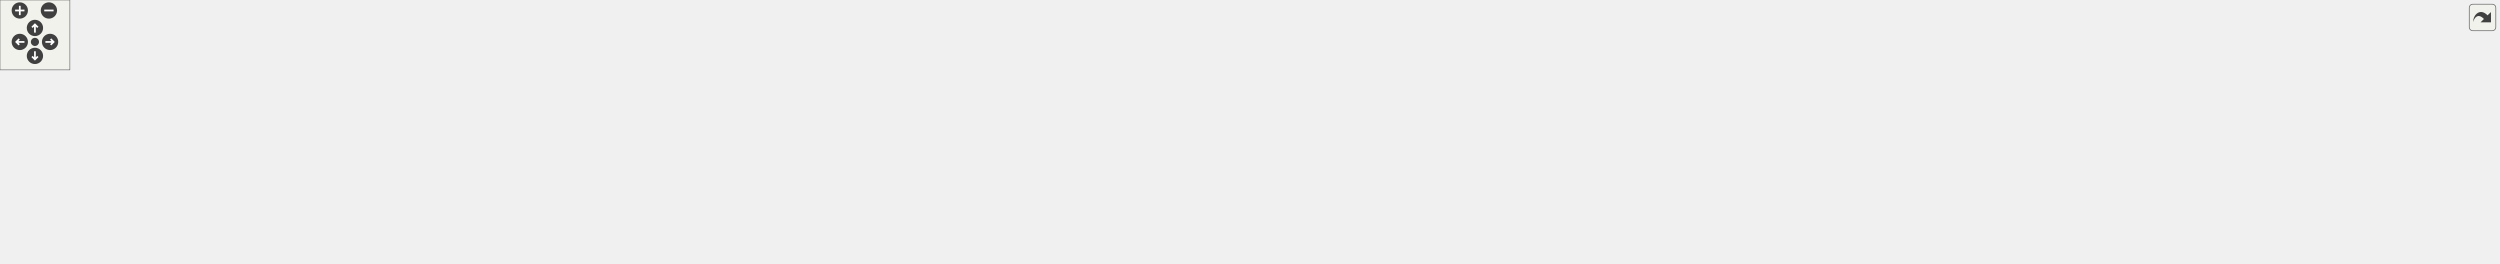
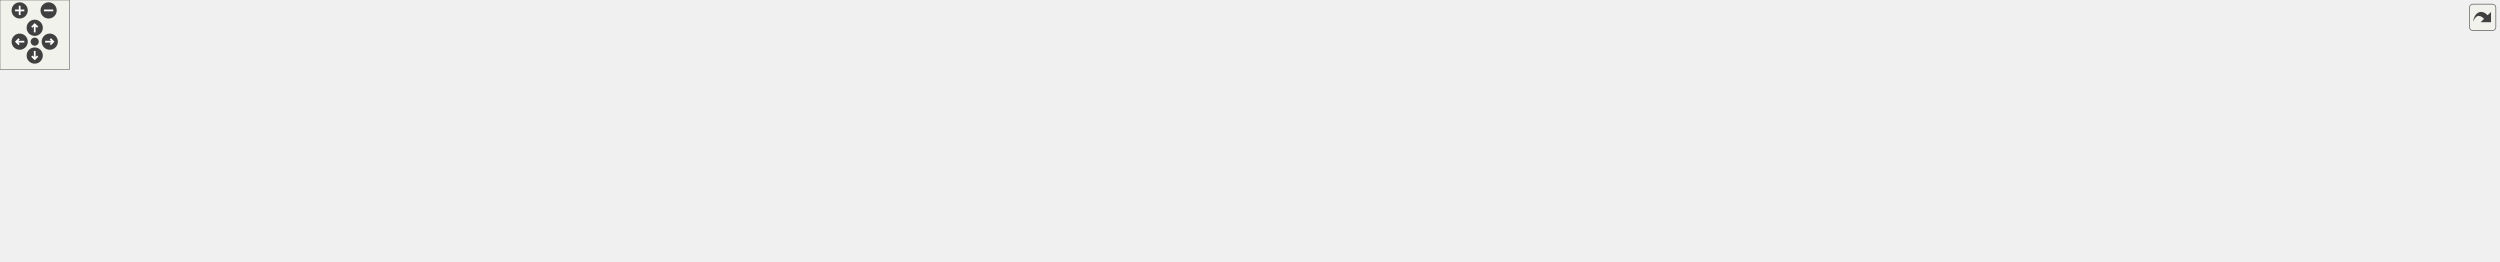
<svg xmlns="http://www.w3.org/2000/svg" xmlns:xlink="http://www.w3.org/1999/xlink" id="main" version="1.1" xml:space="preserve">
  <style type="text/css">
.edge:hover path { stroke: red; }
.edge:hover polygon { stroke: red; fill: red; }
</style>
  <defs>
    <circle id="rim" cx="0" cy="0" r="7" />
    <circle id="rim2" cx="0" cy="0" r="3.5" />
    <g id="zoomPlus">
      <use xlink:href="#rim" fill="#404040">
        <set attributeName="fill" to="#808080" begin="zoomplus.mouseover" end="zoomplus.mouseout" />
      </use>
      <path d="M-4,0h8M0,-4v8" fill="none" stroke="white" stroke-width="1.5" pointer-events="none" />
    </g>
    <g id="zoomMin">
      <use xlink:href="#rim" fill="#404040">
        <set attributeName="fill" to="#808080" begin="zoomminus.mouseover" end="zoomminus.mouseout" />
      </use>
      <path d="M-4,0h8" fill="none" stroke="white" stroke-width="1.5" pointer-events="none" />
    </g>
    <g id="dirArrow">
      <path fill="none" stroke="white" stroke-width="1.5" d="M0,-3.0v7 M-2.5,-0.5L0,-3.0L2.5,-0.5" />
    </g>
    <g id="resetDef">
      <use xlink:href="#rim2" fill="#404040">
        <set attributeName="fill" to="#808080" begin="reset.mouseover" end="reset.mouseout" />
      </use>
    </g>
  </defs>
  <svg id="graph" class="graph">
    <g id="viewport">
      <g id="node1" class="node">
-         <polygon fill="#bfbfbf" stroke="black" points="933,-124.5 933,-165.5 1103,-165.5 1103,-124.5 933,-124.5" />
-         <text text-anchor="start" x="941" y="-153.5" font-family="Helvetica,sans-Serif" font-size="10.00">/home/travis/build</text>
-         <text text-anchor="start" x="941" y="-142.5" font-family="Helvetica,sans-Serif" font-size="10.00">/robotology/wb-toolbox</text>
-         <text text-anchor="middle" x="1018" y="-131.5" font-family="Helvetica,sans-Serif" font-size="10.00">/toolbox/src/InverseKinematics.cpp</text>
+         <polygon fill="#bfbfbf" stroke="black" points="946,-124.5 946,-165.5 1116,-165.5 1116,-124.5 946,-124.5" />
+         <text text-anchor="start" x="954" y="-153.5" font-family="Helvetica,sans-Serif" font-size="10.00">/home/travis/build</text>
+         <text text-anchor="start" x="954" y="-142.5" font-family="Helvetica,sans-Serif" font-size="10.00">/robotology/wb-toolbox</text>
+         <text text-anchor="middle" x="1031" y="-131.5" font-family="Helvetica,sans-Serif" font-size="10.00">/toolbox/src/InverseKinematics.cpp</text>
      </g>
      <g id="node2" class="node">
        <g id="a_node2">
          <a xlink:href="_inverse_kinematics_8h.html" target="_top" xlink:title="InverseKinematics.h">
-             <polygon fill="none" stroke="black" points="6,-62.5 6,-81.5 112,-81.5 112,-62.5 6,-62.5" />
-             <text text-anchor="middle" x="59" y="-69.5" font-family="Helvetica,sans-Serif" font-size="10.00">InverseKinematics.h</text>
+             <polygon fill="none" stroke="black" points="19,-62.5 19,-81.5 125,-81.5 125,-62.5 19,-62.5" />
+             <text text-anchor="middle" x="72" y="-69.5" font-family="Helvetica,sans-Serif" font-size="10.00">InverseKinematics.h</text>
          </a>
        </g>
      </g>
      <g id="edge1" class="edge">
-         <path fill="none" stroke="midnightblue" d="M932.937,-141.548C776.629,-136.374 433.376,-121.904 146,-88 135.388,-86.748 124.103,-85.065 113.299,-83.28" />
-         <polygon fill="midnightblue" stroke="midnightblue" points="113.572,-79.776 103.126,-81.547 112.396,-86.676 113.572,-79.776" />
+         <path fill="none" stroke="midnightblue" d="M945.937,-141.548C789.629,-136.374 446.376,-121.904 159,-88 148.388,-86.748 137.103,-85.065 126.299,-83.28" />
+         <polygon fill="midnightblue" stroke="midnightblue" points="126.572,-79.776 116.126,-81.547 125.396,-86.676 126.572,-79.776" />
      </g>
      <g id="node4" class="node">
        <g id="a_node4">
          <a xlink:href="_block_information_8h.html" target="_top" xlink:title="BlockInformation.h">
-             <polygon fill="none" stroke="black" points="155,-62.5 155,-81.5 253,-81.5 253,-62.5 155,-62.5" />
-             <text text-anchor="middle" x="204" y="-69.5" font-family="Helvetica,sans-Serif" font-size="10.00">BlockInformation.h</text>
+             <polygon fill="none" stroke="black" points="168,-62.5 168,-81.5 266,-81.5 266,-62.5 168,-62.5" />
+             <text text-anchor="middle" x="217" y="-69.5" font-family="Helvetica,sans-Serif" font-size="10.00">BlockInformation.h</text>
          </a>
        </g>
      </g>
      <g id="edge3" class="edge">
-         <path fill="none" stroke="midnightblue" d="M932.947,-142.653C792.395,-139.323 503.204,-127.794 262,-88 255.67,-86.956 249.022,-85.544 242.578,-84.002" />
-         <polygon fill="midnightblue" stroke="midnightblue" points="243.247,-80.561 232.694,-81.506 241.533,-87.348 243.247,-80.561" />
-       </g>
-       <g id="node9" class="node">
-         <polygon fill="none" stroke="#bfbfbf" points="271,-62.5 271,-81.5 317,-81.5 317,-62.5 271,-62.5" />
-         <text text-anchor="middle" x="294" y="-69.5" font-family="Helvetica,sans-Serif" font-size="10.00">Error.h</text>
-       </g>
-       <g id="edge8" class="edge">
-         <path fill="none" stroke="midnightblue" d="M932.707,-140.893C773.775,-134.478 438.272,-117.812 326,-88 323.648,-87.376 321.257,-86.585 318.896,-85.694" />
-         <polygon fill="midnightblue" stroke="midnightblue" points="320.096,-82.4 309.528,-81.64 317.316,-88.824 320.096,-82.4" />
+         <path fill="none" stroke="midnightblue" d="M945.947,-142.653C805.395,-139.323 516.204,-127.794 275,-88 268.67,-86.956 262.022,-85.544 255.578,-84.002" />
+         <polygon fill="midnightblue" stroke="midnightblue" points="256.247,-80.561 245.694,-81.506 254.533,-87.348 256.247,-80.561" />
      </g>
      <g id="node10" class="node">
-         <g id="a_node10">
+         <polygon fill="none" stroke="#bfbfbf" points="284,-62.5 284,-81.5 330,-81.5 330,-62.5 284,-62.5" />
+         <text text-anchor="middle" x="307" y="-69.5" font-family="Helvetica,sans-Serif" font-size="10.00">Error.h</text>
+       </g>
+       <g id="edge9" class="edge">
+         <path fill="none" stroke="midnightblue" d="M945.707,-140.893C786.775,-134.478 451.272,-117.812 339,-88 336.648,-87.376 334.257,-86.585 331.896,-85.694" />
+         <polygon fill="midnightblue" stroke="midnightblue" points="333.096,-82.4 322.528,-81.64 330.316,-88.824 333.096,-82.4" />
+       </g>
+       <g id="node11" class="node">
+         <g id="a_node11">
          <a xlink:href="_signal_8h.html" target="_top" xlink:title="Signal.h">
-             <polygon fill="none" stroke="black" points="335,-62.5 335,-81.5 387,-81.5 387,-62.5 335,-62.5" />
-             <text text-anchor="middle" x="361" y="-69.5" font-family="Helvetica,sans-Serif" font-size="10.00">Signal.h</text>
+             <polygon fill="none" stroke="black" points="348,-62.5 348,-81.5 400,-81.5 400,-62.5 348,-62.5" />
+             <text text-anchor="middle" x="374" y="-69.5" font-family="Helvetica,sans-Serif" font-size="10.00">Signal.h</text>
          </a>
        </g>
      </g>
-       <g id="edge9" class="edge">
-         <path fill="none" stroke="midnightblue" d="M932.837,-144.736C811.697,-143.903 583.514,-135.349 396,-88 393.176,-87.287 390.287,-86.375 387.439,-85.353" />
-         <polygon fill="midnightblue" stroke="midnightblue" points="388.654,-82.07 378.07,-81.59 386.045,-88.565 388.654,-82.07" />
+       <g id="edge10" class="edge">
+         <path fill="none" stroke="midnightblue" d="M945.837,-144.736C824.697,-143.903 596.514,-135.349 409,-88 406.176,-87.287 403.287,-86.375 400.439,-85.353" />
+         <polygon fill="midnightblue" stroke="midnightblue" points="401.654,-82.07 391.07,-81.59 399.045,-88.565 401.654,-82.07" />
      </g>
      <g id="node12" class="node">
-         <polygon fill="none" stroke="#bfbfbf" points="405,-62.5 405,-81.5 485,-81.5 485,-62.5 405,-62.5" />
-         <text text-anchor="middle" x="445" y="-69.5" font-family="Helvetica,sans-Serif" font-size="10.00">WBInterface.h</text>
-       </g>
-       <g id="edge11" class="edge">
-         <path fill="none" stroke="midnightblue" d="M932.568,-139.708C828.406,-133.364 647.398,-118.744 495,-88 490.147,-87.021 485.089,-85.777 480.134,-84.425" />
-         <polygon fill="midnightblue" stroke="midnightblue" points="480.785,-80.97 470.206,-81.551 478.838,-87.694 480.785,-80.97" />
+         <polygon fill="none" stroke="#bfbfbf" points="418,-62.5 418,-81.5 498,-81.5 498,-62.5 418,-62.5" />
+         <text text-anchor="middle" x="458" y="-69.5" font-family="Helvetica,sans-Serif" font-size="10.00">WBInterface.h</text>
+       </g>
+       <g id="edge12" class="edge">
+         <path fill="none" stroke="midnightblue" d="M945.568,-139.708C841.406,-133.364 660.398,-118.744 508,-88 503.147,-87.021 498.089,-85.777 493.134,-84.425" />
+         <polygon fill="midnightblue" stroke="midnightblue" points="493.785,-80.97 483.206,-81.551 491.838,-87.694 493.785,-80.97" />
      </g>
      <g id="node13" class="node">
-         <polygon fill="none" stroke="#bfbfbf" points="503.5,-62.5 503.5,-81.5 568.5,-81.5 568.5,-62.5 503.5,-62.5" />
-         <text text-anchor="middle" x="536" y="-69.5" font-family="Helvetica,sans-Serif" font-size="10.00">Eigen/Core</text>
-       </g>
-       <g id="edge12" class="edge">
-         <path fill="none" stroke="midnightblue" d="M932.668,-138.633C843.297,-131.739 699.325,-117.023 578,-88 574.32,-87.12 570.514,-86.029 566.764,-84.84" />
-         <polygon fill="midnightblue" stroke="midnightblue" points="567.691,-81.458 557.096,-81.54 565.43,-88.082 567.691,-81.458" />
+         <polygon fill="none" stroke="#bfbfbf" points="516.5,-62.5 516.5,-81.5 581.5,-81.5 581.5,-62.5 516.5,-62.5" />
+         <text text-anchor="middle" x="549" y="-69.5" font-family="Helvetica,sans-Serif" font-size="10.00">Eigen/Core</text>
+       </g>
+       <g id="edge13" class="edge">
+         <path fill="none" stroke="midnightblue" d="M945.668,-138.633C856.297,-131.739 712.325,-117.023 591,-88 587.32,-87.12 583.514,-86.029 579.764,-84.84" />
+         <polygon fill="midnightblue" stroke="midnightblue" points="580.691,-81.458 570.096,-81.54 578.43,-88.082 580.691,-81.458" />
      </g>
      <g id="node14" class="node">
-         <polygon fill="none" stroke="#bfbfbf" points="586.5,-62.5 586.5,-81.5 689.5,-81.5 689.5,-62.5 586.5,-62.5" />
-         <text text-anchor="middle" x="638" y="-69.5" font-family="Helvetica,sans-Serif" font-size="10.00">iCub/iKin/iKinFwd.h</text>
-       </g>
-       <g id="edge13" class="edge">
-         <path fill="none" stroke="midnightblue" d="M932.738,-130.634C868.315,-120.148 777.821,-104.59 699,-88 693.12,-86.763 686.946,-85.363 680.877,-83.928" />
-         <polygon fill="midnightblue" stroke="midnightblue" points="681.373,-80.448 670.831,-81.503 679.731,-87.252 681.373,-80.448" />
+         <polygon fill="none" stroke="#bfbfbf" points="599.5,-62.5 599.5,-81.5 702.5,-81.5 702.5,-62.5 599.5,-62.5" />
+         <text text-anchor="middle" x="651" y="-69.5" font-family="Helvetica,sans-Serif" font-size="10.00">iCub/iKin/iKinFwd.h</text>
+       </g>
+       <g id="edge14" class="edge">
+         <path fill="none" stroke="midnightblue" d="M945.738,-130.634C881.315,-120.148 790.821,-104.59 712,-88 706.12,-86.763 699.946,-85.363 693.877,-83.928" />
+         <polygon fill="midnightblue" stroke="midnightblue" points="694.373,-80.448 683.831,-81.503 692.731,-87.252 694.373,-80.448" />
      </g>
      <g id="node15" class="node">
-         <polygon fill="none" stroke="#bfbfbf" points="708,-62.5 708,-81.5 816,-81.5 816,-62.5 708,-62.5" />
-         <text text-anchor="middle" x="762" y="-69.5" font-family="Helvetica,sans-Serif" font-size="10.00">iCub/iKin/iKinIpOpt.h</text>
-       </g>
-       <g id="edge14" class="edge">
-         <path fill="none" stroke="midnightblue" d="M947.369,-124.411C900.77,-111.487 841.381,-95.016 802.556,-84.248" />
-         <polygon fill="midnightblue" stroke="midnightblue" points="803.236,-80.804 792.664,-81.504 801.365,-87.55 803.236,-80.804" />
+         <polygon fill="none" stroke="#bfbfbf" points="721,-62.5 721,-81.5 829,-81.5 829,-62.5 721,-62.5" />
+         <text text-anchor="middle" x="775" y="-69.5" font-family="Helvetica,sans-Serif" font-size="10.00">iCub/iKin/iKinIpOpt.h</text>
+       </g>
+       <g id="edge15" class="edge">
+         <path fill="none" stroke="midnightblue" d="M960.369,-124.411C913.77,-111.487 854.381,-95.016 815.556,-84.248" />
+         <polygon fill="midnightblue" stroke="midnightblue" points="816.236,-80.804 805.664,-81.504 814.365,-87.55 816.236,-80.804" />
      </g>
      <g id="node16" class="node">
-         <polygon fill="none" stroke="#bfbfbf" points="834.5,-62.5 834.5,-81.5 1013.5,-81.5 1013.5,-62.5 834.5,-62.5" />
-         <text text-anchor="middle" x="924" y="-69.5" font-family="Helvetica,sans-Serif" font-size="10.00">iDynTree/Model/DenavitHartenberg.h</text>
-       </g>
-       <g id="edge15" class="edge">
-         <path fill="none" stroke="midnightblue" d="M992.065,-124.411C976.764,-112.854 957.708,-98.46 943.654,-87.845" />
-         <polygon fill="midnightblue" stroke="midnightblue" points="945.717,-85.017 935.628,-81.783 941.498,-90.603 945.717,-85.017" />
+         <polygon fill="none" stroke="#bfbfbf" points="847.5,-62.5 847.5,-81.5 1026.5,-81.5 1026.5,-62.5 847.5,-62.5" />
+         <text text-anchor="middle" x="937" y="-69.5" font-family="Helvetica,sans-Serif" font-size="10.00">iDynTree/Model/DenavitHartenberg.h</text>
+       </g>
+       <g id="edge16" class="edge">
+         <path fill="none" stroke="midnightblue" d="M1005.07,-124.411C989.764,-112.854 970.708,-98.46 956.654,-87.845" />
+         <polygon fill="midnightblue" stroke="midnightblue" points="958.717,-85.017 948.628,-81.783 954.498,-90.603 958.717,-85.017" />
      </g>
      <g id="node17" class="node">
-         <polygon fill="none" stroke="#bfbfbf" points="1031.5,-62.5 1031.5,-81.5 1194.5,-81.5 1194.5,-62.5 1031.5,-62.5" />
-         <text text-anchor="middle" x="1113" y="-69.5" font-family="Helvetica,sans-Serif" font-size="10.00">iDynTree/ModelIO/ModelLoader.h</text>
-       </g>
-       <g id="edge16" class="edge">
-         <path fill="none" stroke="midnightblue" d="M1044.21,-124.411C1059.67,-112.854 1078.93,-98.46 1093.14,-87.845" />
-         <polygon fill="midnightblue" stroke="midnightblue" points="1095.33,-90.573 1101.25,-81.783 1091.14,-84.966 1095.33,-90.573" />
+         <polygon fill="none" stroke="#bfbfbf" points="1044.5,-62.5 1044.5,-81.5 1207.5,-81.5 1207.5,-62.5 1044.5,-62.5" />
+         <text text-anchor="middle" x="1126" y="-69.5" font-family="Helvetica,sans-Serif" font-size="10.00">iDynTree/ModelIO/ModelLoader.h</text>
+       </g>
+       <g id="edge17" class="edge">
+         <path fill="none" stroke="midnightblue" d="M1057.21,-124.411C1072.67,-112.854 1091.93,-98.46 1106.14,-87.845" />
+         <polygon fill="midnightblue" stroke="midnightblue" points="1108.33,-90.573 1114.25,-81.783 1104.14,-84.966 1108.33,-90.573" />
      </g>
      <g id="node18" class="node">
-         <polygon fill="none" stroke="#bfbfbf" points="1212.5,-62.5 1212.5,-81.5 1351.5,-81.5 1351.5,-62.5 1212.5,-62.5" />
-         <text text-anchor="middle" x="1282" y="-69.5" font-family="Helvetica,sans-Serif" font-size="10.00">iDynTree/iKinConversions.h</text>
-       </g>
-       <g id="edge17" class="edge">
-         <path fill="none" stroke="midnightblue" d="M1090.84,-124.411C1139.1,-111.432 1200.66,-94.876 1240.69,-84.111" />
-         <polygon fill="midnightblue" stroke="midnightblue" points="1241.63,-87.482 1250.38,-81.504 1239.81,-80.722 1241.63,-87.482" />
+         <polygon fill="none" stroke="#bfbfbf" points="1225.5,-62.5 1225.5,-81.5 1364.5,-81.5 1364.5,-62.5 1225.5,-62.5" />
+         <text text-anchor="middle" x="1295" y="-69.5" font-family="Helvetica,sans-Serif" font-size="10.00">iDynTree/iKinConversions.h</text>
+       </g>
+       <g id="edge18" class="edge">
+         <path fill="none" stroke="midnightblue" d="M1103.84,-124.411C1152.1,-111.432 1213.66,-94.876 1253.69,-84.111" />
+         <polygon fill="midnightblue" stroke="midnightblue" points="1254.63,-87.482 1263.38,-81.504 1252.81,-80.722 1254.63,-87.482" />
      </g>
      <g id="node19" class="node">
-         <polygon fill="none" stroke="#bfbfbf" points="1369.5,-62.5 1369.5,-81.5 1498.5,-81.5 1498.5,-62.5 1369.5,-62.5" />
-         <text text-anchor="middle" x="1434" y="-69.5" font-family="Helvetica,sans-Serif" font-size="10.00">wbi/wholeBodyInterface.h</text>
-       </g>
-       <g id="edge18" class="edge">
-         <path fill="none" stroke="midnightblue" d="M1103.19,-130.965C1172.47,-120.143 1272.71,-103.988 1360,-88 1367.62,-86.605 1375.66,-85.055 1383.52,-83.497" />
-         <polygon fill="midnightblue" stroke="midnightblue" points="1384.22,-86.925 1393.34,-81.528 1382.85,-80.062 1384.22,-86.925" />
+         <polygon fill="none" stroke="#bfbfbf" points="1382.5,-62.5 1382.5,-81.5 1511.5,-81.5 1511.5,-62.5 1382.5,-62.5" />
+         <text text-anchor="middle" x="1447" y="-69.5" font-family="Helvetica,sans-Serif" font-size="10.00">wbi/wholeBodyInterface.h</text>
+       </g>
+       <g id="edge19" class="edge">
+         <path fill="none" stroke="midnightblue" d="M1116.19,-130.965C1185.47,-120.143 1285.71,-103.988 1373,-88 1380.62,-86.605 1388.66,-85.055 1396.52,-83.497" />
+         <polygon fill="midnightblue" stroke="midnightblue" points="1397.22,-86.925 1406.34,-81.528 1395.85,-80.062 1397.22,-86.925" />
      </g>
      <g id="node20" class="node">
-         <polygon fill="none" stroke="#bfbfbf" points="1516.5,-62.5 1516.5,-81.5 1645.5,-81.5 1645.5,-62.5 1516.5,-62.5" />
-         <text text-anchor="middle" x="1581" y="-69.5" font-family="Helvetica,sans-Serif" font-size="10.00">yarp/os/ResourceFinder.h</text>
-       </g>
-       <g id="edge19" class="edge">
-         <path fill="none" stroke="midnightblue" d="M1103.11,-136.492C1200.9,-127.346 1366.05,-110.313 1507,-88 1515.1,-86.718 1523.66,-85.166 1531.97,-83.554" />
-         <polygon fill="midnightblue" stroke="midnightblue" points="1532.82,-86.955 1541.94,-81.571 1531.45,-80.089 1532.82,-86.955" />
+         <polygon fill="none" stroke="#bfbfbf" points="1529.5,-62.5 1529.5,-81.5 1658.5,-81.5 1658.5,-62.5 1529.5,-62.5" />
+         <text text-anchor="middle" x="1594" y="-69.5" font-family="Helvetica,sans-Serif" font-size="10.00">yarp/os/ResourceFinder.h</text>
+       </g>
+       <g id="edge20" class="edge">
+         <path fill="none" stroke="midnightblue" d="M1116.11,-136.492C1213.9,-127.346 1379.05,-110.313 1520,-88 1528.1,-86.718 1536.66,-85.166 1544.97,-83.554" />
+         <polygon fill="midnightblue" stroke="midnightblue" points="1545.82,-86.955 1554.94,-81.571 1544.45,-80.089 1545.82,-86.955" />
      </g>
      <g id="node21" class="node">
-         <polygon fill="none" stroke="#bfbfbf" points="1663.5,-62.5 1663.5,-81.5 1752.5,-81.5 1752.5,-62.5 1663.5,-62.5" />
-         <text text-anchor="middle" x="1708" y="-69.5" font-family="Helvetica,sans-Serif" font-size="10.00">yarp/sig/Matrix.h</text>
-       </g>
-       <g id="edge20" class="edge">
-         <path fill="none" stroke="midnightblue" d="M1103.02,-141.457C1225.61,-136.675 1458.77,-123.401 1654,-88 1659.56,-86.991 1665.39,-85.667 1671.06,-84.223" />
-         <polygon fill="midnightblue" stroke="midnightblue" points="1672.29,-87.518 1681.03,-81.536 1670.46,-80.759 1672.29,-87.518" />
+         <polygon fill="none" stroke="#bfbfbf" points="1676.5,-62.5 1676.5,-81.5 1765.5,-81.5 1765.5,-62.5 1676.5,-62.5" />
+         <text text-anchor="middle" x="1721" y="-69.5" font-family="Helvetica,sans-Serif" font-size="10.00">yarp/sig/Matrix.h</text>
+       </g>
+       <g id="edge21" class="edge">
+         <path fill="none" stroke="midnightblue" d="M1116.02,-141.457C1238.61,-136.675 1471.77,-123.401 1667,-88 1672.56,-86.991 1678.39,-85.667 1684.06,-84.223" />
+         <polygon fill="midnightblue" stroke="midnightblue" points="1685.29,-87.518 1694.03,-81.536 1683.46,-80.759 1685.29,-87.518" />
      </g>
      <g id="node22" class="node">
-         <polygon fill="none" stroke="#bfbfbf" points="1770.5,-62.5 1770.5,-81.5 1861.5,-81.5 1861.5,-62.5 1770.5,-62.5" />
-         <text text-anchor="middle" x="1816" y="-69.5" font-family="Helvetica,sans-Serif" font-size="10.00">yarp/sig/Vector.h</text>
-       </g>
-       <g id="edge21" class="edge">
-         <path fill="none" stroke="midnightblue" d="M1103.05,-142.856C1241.78,-139.815 1525.01,-128.69 1761,-88 1766.87,-86.987 1773.03,-85.621 1779,-84.124" />
-         <polygon fill="midnightblue" stroke="midnightblue" points="1780.05,-87.468 1788.81,-81.519 1778.25,-80.702 1780.05,-87.468" />
+         <polygon fill="none" stroke="#bfbfbf" points="1783.5,-62.5 1783.5,-81.5 1874.5,-81.5 1874.5,-62.5 1783.5,-62.5" />
+         <text text-anchor="middle" x="1829" y="-69.5" font-family="Helvetica,sans-Serif" font-size="10.00">yarp/sig/Vector.h</text>
+       </g>
+       <g id="edge22" class="edge">
+         <path fill="none" stroke="midnightblue" d="M1116.05,-142.856C1254.78,-139.815 1538.01,-128.69 1774,-88 1779.87,-86.987 1786.03,-85.621 1792,-84.124" />
+         <polygon fill="midnightblue" stroke="midnightblue" points="1793.05,-87.468 1801.81,-81.519 1791.25,-80.702 1793.05,-87.468" />
      </g>
      <g id="node23" class="node">
-         <polygon fill="none" stroke="#bfbfbf" points="1880,-57 1880,-87 2004,-87 2004,-57 1880,-57" />
-         <text text-anchor="start" x="1888" y="-75" font-family="Helvetica,sans-Serif" font-size="10.00">yarpWholeBodyInterface</text>
-         <text text-anchor="middle" x="1942" y="-64" font-family="Helvetica,sans-Serif" font-size="10.00">/yarpWbiUtil.h</text>
-       </g>
-       <g id="edge22" class="edge">
-         <path fill="none" stroke="midnightblue" d="M1103.04,-142.34C1254.99,-138.512 1583.13,-126.34 1869.48,-87.923" />
-         <polygon fill="midnightblue" stroke="midnightblue" points="1870.21,-91.356 1879.65,-86.545 1869.27,-84.42 1870.21,-91.356" />
+         <polygon fill="none" stroke="#bfbfbf" points="1893,-57 1893,-87 2017,-87 2017,-57 1893,-57" />
+         <text text-anchor="start" x="1901" y="-75" font-family="Helvetica,sans-Serif" font-size="10.00">yarpWholeBodyInterface</text>
+         <text text-anchor="middle" x="1955" y="-64" font-family="Helvetica,sans-Serif" font-size="10.00">/yarpWbiUtil.h</text>
+       </g>
+       <g id="edge23" class="edge">
+         <path fill="none" stroke="midnightblue" d="M1116.04,-142.34C1267.99,-138.512 1596.13,-126.34 1882.48,-87.923" />
+         <polygon fill="midnightblue" stroke="midnightblue" points="1883.21,-91.356 1892.65,-86.545 1882.27,-84.42 1883.21,-91.356" />
      </g>
      <g id="node24" class="node">
-         <polygon fill="none" stroke="#bfbfbf" points="2022,-62.5 2022,-81.5 2076,-81.5 2076,-62.5 2022,-62.5" />
-         <text text-anchor="middle" x="2049" y="-69.5" font-family="Helvetica,sans-Serif" font-size="10.00">iostream</text>
-       </g>
-       <g id="edge23" class="edge">
-         <path fill="none" stroke="midnightblue" d="M1103.08,-142.785C1310.92,-139.241 1839.98,-126.597 2012,-88 2015.25,-87.272 2018.58,-86.289 2021.84,-85.173" />
-         <polygon fill="midnightblue" stroke="midnightblue" points="2023.23,-88.391 2031.32,-81.547 2020.73,-81.854 2023.23,-88.391" />
+         <polygon fill="none" stroke="#bfbfbf" points="2035,-62.5 2035,-81.5 2089,-81.5 2089,-62.5 2035,-62.5" />
+         <text text-anchor="middle" x="2062" y="-69.5" font-family="Helvetica,sans-Serif" font-size="10.00">iostream</text>
+       </g>
+       <g id="edge24" class="edge">
+         <path fill="none" stroke="midnightblue" d="M1116.08,-142.785C1323.92,-139.241 1852.98,-126.597 2025,-88 2028.25,-87.272 2031.58,-86.289 2034.84,-85.173" />
+         <polygon fill="midnightblue" stroke="midnightblue" points="2036.23,-88.391 2044.32,-81.547 2033.73,-81.854 2036.23,-88.391" />
      </g>
      <g id="node25" class="node">
-         <polygon fill="none" stroke="#bfbfbf" points="2094.5,-62.5 2094.5,-81.5 2145.5,-81.5 2145.5,-62.5 2094.5,-62.5" />
-         <text text-anchor="middle" x="2120" y="-69.5" font-family="Helvetica,sans-Serif" font-size="10.00">typeinfo</text>
-       </g>
-       <g id="edge24" class="edge">
-         <path fill="none" stroke="midnightblue" d="M1103.31,-143.378C1322.1,-141.167 1899.02,-131.283 2085,-88 2087.9,-87.326 2090.86,-86.425 2093.77,-85.398" />
-         <polygon fill="midnightblue" stroke="midnightblue" points="2095.34,-88.539 2103.32,-81.568 2092.73,-82.043 2095.34,-88.539" />
+         <polygon fill="none" stroke="#bfbfbf" points="2107.5,-62.5 2107.5,-81.5 2158.5,-81.5 2158.5,-62.5 2107.5,-62.5" />
+         <text text-anchor="middle" x="2133" y="-69.5" font-family="Helvetica,sans-Serif" font-size="10.00">typeinfo</text>
+       </g>
+       <g id="edge25" class="edge">
+         <path fill="none" stroke="midnightblue" d="M1116.31,-143.378C1335.1,-141.167 1912.02,-131.283 2098,-88 2100.9,-87.326 2103.86,-86.425 2106.77,-85.398" />
+         <polygon fill="midnightblue" stroke="midnightblue" points="2108.34,-88.539 2116.32,-81.568 2105.73,-82.043 2108.34,-88.539" />
      </g>
      <g id="node3" class="node">
        <polygon fill="none" stroke="#bfbfbf" points="-0.5,-0.5 -0.5,-19.5 94.5,-19.5 94.5,-0.5 -0.5,-0.5" />
        <text text-anchor="middle" x="47" y="-7.5" font-family="Helvetica,sans-Serif" font-size="10.00">WBIModelBlock.h</text>
      </g>
      <g id="edge2" class="edge">
-         <path fill="none" stroke="midnightblue" d="M57.281,-62.404C55.57,-53.849 52.89,-40.45 50.695,-29.476" />
-         <polygon fill="midnightblue" stroke="midnightblue" points="54.109,-28.7 48.716,-19.581 47.245,-30.073 54.109,-28.7" />
+         <path fill="none" stroke="midnightblue" d="M68.418,-62.404C64.817,-53.76 59.154,-40.17 54.556,-29.134" />
+         <polygon fill="midnightblue" stroke="midnightblue" points="57.652,-27.465 50.575,-19.581 51.191,-30.157 57.652,-27.465" />
      </g>
      <g id="node5" class="node">
+         <polygon fill="none" stroke="#bfbfbf" points="348,-0.5 348,-19.5 400,-19.5 400,-0.5 348,-0.5" />
+         <text text-anchor="middle" x="374" y="-7.5" font-family="Helvetica,sans-Serif" font-size="10.00">memory</text>
+       </g>
+       <g id="edge4" class="edge">
+         <path fill="none" stroke="midnightblue" d="M239.494,-62.404C266.309,-52.156 311.315,-34.956 341.809,-23.302" />
+         <polygon fill="midnightblue" stroke="midnightblue" points="343.456,-26.42 351.547,-19.581 340.957,-19.881 343.456,-26.42" />
+       </g>
+       <g id="node6" class="node">
        <polygon fill="none" stroke="#bfbfbf" points="112.5,-0.5 112.5,-19.5 153.5,-19.5 153.5,-0.5 112.5,-0.5" />
        <text text-anchor="middle" x="133" y="-7.5" font-family="Helvetica,sans-Serif" font-size="10.00">string</text>
      </g>
-       <g id="edge4" class="edge">
-         <path fill="none" stroke="midnightblue" d="M193.827,-62.404C182.65,-52.958 164.483,-37.606 150.909,-26.134" />
-         <polygon fill="midnightblue" stroke="midnightblue" points="153.051,-23.362 143.154,-19.581 148.533,-28.709 153.051,-23.362" />
-       </g>
-       <g id="node6" class="node">
+       <g id="edge5" class="edge">
+         <path fill="none" stroke="midnightblue" d="M204.965,-62.404C191.492,-52.78 169.434,-37.024 153.285,-25.489" />
+         <polygon fill="midnightblue" stroke="midnightblue" points="155.185,-22.545 145.013,-19.581 151.116,-28.241 155.185,-22.545" />
+       </g>
+       <g id="node7" class="node">
        <polygon fill="none" stroke="#bfbfbf" points="172,-0.5 172,-19.5 210,-19.5 210,-0.5 172,-0.5" />
        <text text-anchor="middle" x="191" y="-7.5" font-family="Helvetica,sans-Serif" font-size="10.00">tuple</text>
      </g>
-       <g id="edge5" class="edge">
-         <path fill="none" stroke="midnightblue" d="M202.137,-62.404C200.284,-53.849 197.381,-40.45 195.003,-29.476" />
-         <polygon fill="midnightblue" stroke="midnightblue" points="198.397,-28.613 192.859,-19.581 191.556,-30.095 198.397,-28.613" />
-       </g>
-       <g id="node7" class="node">
+       <g id="edge6" class="edge">
+         <path fill="none" stroke="midnightblue" d="M213.275,-62.404C209.491,-53.671 203.519,-39.889 198.711,-28.794" />
+         <polygon fill="midnightblue" stroke="midnightblue" points="201.906,-27.364 194.718,-19.581 195.483,-30.148 201.906,-27.364" />
+       </g>
+       <g id="node8" class="node">
        <polygon fill="none" stroke="#bfbfbf" points="228,-0.5 228,-19.5 268,-19.5 268,-0.5 228,-0.5" />
        <text text-anchor="middle" x="248" y="-7.5" font-family="Helvetica,sans-Serif" font-size="10.00">utility</text>
      </g>
-       <g id="edge6" class="edge">
-         <path fill="none" stroke="midnightblue" d="M210.304,-62.404C216.904,-53.403 227.437,-39.041 235.693,-27.782" />
-         <polygon fill="midnightblue" stroke="midnightblue" points="238.616,-29.714 241.708,-19.581 232.971,-25.575 238.616,-29.714" />
-       </g>
-       <g id="node8" class="node">
+       <g id="edge7" class="edge">
+         <path fill="none" stroke="midnightblue" d="M221.442,-62.404C225.953,-53.671 233.074,-39.889 238.807,-28.794" />
+         <polygon fill="midnightblue" stroke="midnightblue" points="242.086,-30.071 243.567,-19.581 235.867,-26.858 242.086,-30.071" />
+       </g>
+       <g id="node9" class="node">
        <polygon fill="none" stroke="#bfbfbf" points="286,-0.5 286,-19.5 330,-19.5 330,-0.5 286,-0.5" />
        <text text-anchor="middle" x="308" y="-7.5" font-family="Helvetica,sans-Serif" font-size="10.00">vector</text>
      </g>
-       <g id="edge7" class="edge">
-         <path fill="none" stroke="midnightblue" d="M218.901,-62.404C235.968,-52.557 264.161,-36.291 284.262,-24.695" />
-         <polygon fill="midnightblue" stroke="midnightblue" points="286.214,-27.61 293.127,-19.581 282.716,-21.546 286.214,-27.61" />
-       </g>
-       <g id="node11" class="node">
-         <polygon fill="none" stroke="#bfbfbf" points="348,-0.5 348,-19.5 400,-19.5 400,-0.5 348,-0.5" />
-         <text text-anchor="middle" x="374" y="-7.5" font-family="Helvetica,sans-Serif" font-size="10.00">memory</text>
-       </g>
-       <g id="edge10" class="edge">
-         <path fill="none" stroke="midnightblue" d="M362.863,-62.404C364.716,-53.849 367.619,-40.45 369.997,-29.476" />
-         <polygon fill="midnightblue" stroke="midnightblue" points="373.444,-30.095 372.141,-19.581 366.603,-28.613 373.444,-30.095" />
+       <g id="edge8" class="edge">
+         <path fill="none" stroke="midnightblue" d="M230.038,-62.404C244.769,-52.691 268.973,-36.732 286.509,-25.17" />
+         <polygon fill="midnightblue" stroke="midnightblue" points="288.564,-28.007 294.986,-19.581 284.711,-22.163 288.564,-28.007" />
+       </g>
+       <g id="edge11" class="edge">
+         <path fill="none" stroke="midnightblue" d="M374,-62.404C374,-53.938 374,-40.728 374,-29.82" />
+         <polygon fill="midnightblue" stroke="midnightblue" points="377.5,-29.581 374,-19.581 370.5,-29.581 377.5,-29.581" />
      </g>
    </g>
  </svg>
  <g id="navigator" transform="translate(0 0)" fill="#404254">
    <rect fill="#f2f5e9" fill-opacity="0.5" stroke="#606060" stroke-width=".5" x="0" y="0" width="60" height="60" />
    <use id="zoomplus" xlink:href="#zoomPlus" x="17" y="9" />
    <use id="zoomminus" xlink:href="#zoomMin" x="42" y="9" />
    <use id="reset" xlink:href="#resetDef" x="30" y="36" />
    <g id="arrowUp" xlink:href="#dirArrow" transform="translate(30 24)">
      <use xlink:href="#rim" fill="#404040">
        <set attributeName="fill" to="#808080" begin="arrowUp.mouseover" end="arrowUp.mouseout" />
      </use>
      <path fill="none" stroke="white" stroke-width="1.5" d="M0,-3.0v7 M-2.5,-0.5L0,-3.0L2.5,-0.5" />
    </g>
    <g id="arrowRight" xlink:href="#dirArrow" transform="rotate(90) translate(36 -43)">
      <use xlink:href="#rim" fill="#404040">
        <set attributeName="fill" to="#808080" begin="arrowRight.mouseover" end="arrowRight.mouseout" />
      </use>
      <path fill="none" stroke="white" stroke-width="1.5" d="M0,-3.0v7 M-2.5,-0.5L0,-3.0L2.5,-0.5" />
    </g>
    <g id="arrowDown" xlink:href="#dirArrow" transform="rotate(180) translate(-30 -48)">
      <use xlink:href="#rim" fill="#404040">
        <set attributeName="fill" to="#808080" begin="arrowDown.mouseover" end="arrowDown.mouseout" />
      </use>
      <path fill="none" stroke="white" stroke-width="1.5" d="M0,-3.0v7 M-2.5,-0.5L0,-3.0L2.5,-0.5" />
    </g>
    <g id="arrowLeft" xlink:href="#dirArrow" transform="rotate(270) translate(-36 17)">
      <use xlink:href="#rim" fill="#404040">
        <set attributeName="fill" to="#808080" begin="arrowLeft.mouseover" end="arrowLeft.mouseout" />
      </use>
      <path fill="none" stroke="white" stroke-width="1.5" d="M0,-3.0v7 M-2.5,-0.5L0,-3.0L2.5,-0.5" />
    </g>
  </g>
  <svg viewBox="0 0 15 15" width="100%" height="30px" preserveAspectRatio="xMaxYMin meet">
    <g id="arrow_out" transform="scale(0.3 0.3)">
      <a xlink:href="_inverse_kinematics_8cpp__incl_org.svg" target="_base">
        <rect id="button" ry="5" rx="5" y="6" x="6" height="38" width="38" fill="#f2f5e9" fill-opacity="0.5" stroke="#606060" stroke-width="1.0" />
        <path id="arrow" d="M 11.5,31.437 C 11.94,20.098 22.043,11.323 32.159,21.979 L 37.069,17.246 C 37.069,17.246 37.088,32 37.088,32 L 22.16,31.978 C 22.16,31.978 26.998,27.14 26.998,27.14 C 18.529,18.264 13.292,25.23 11.5,31.437 z" style="fill:#404040;" />
      </a>
    </g>
  </svg>
</svg>
